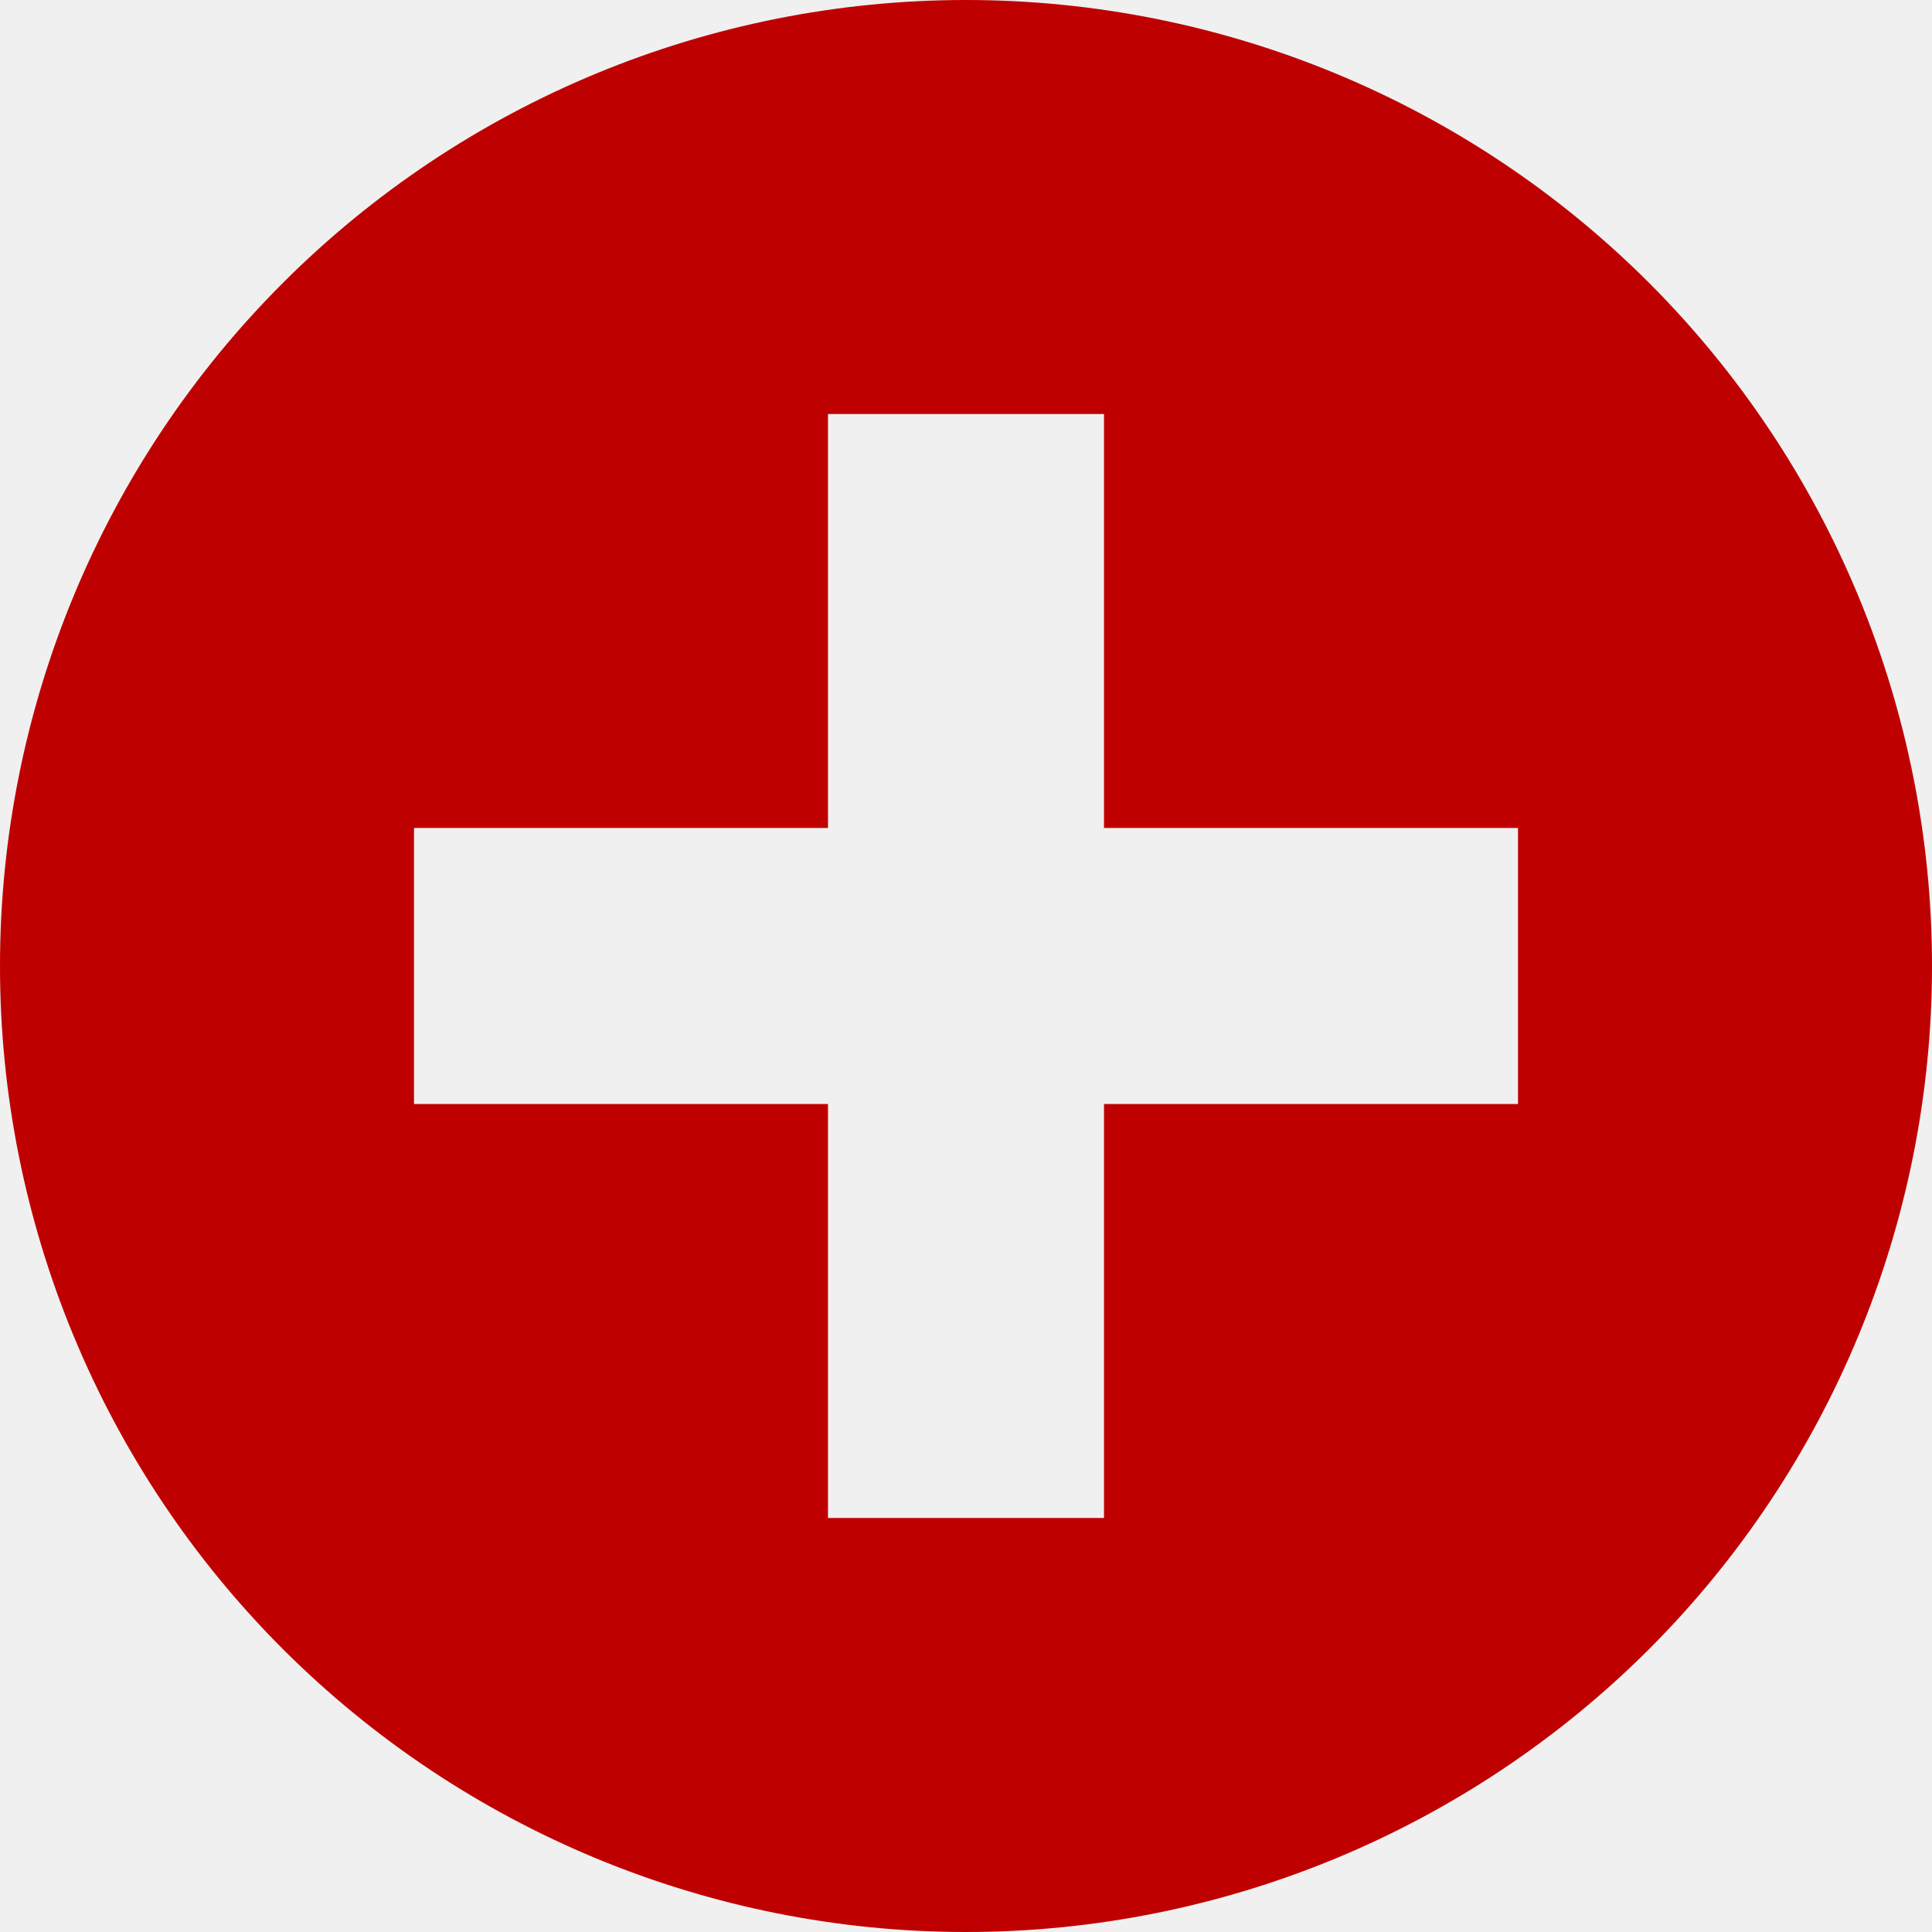
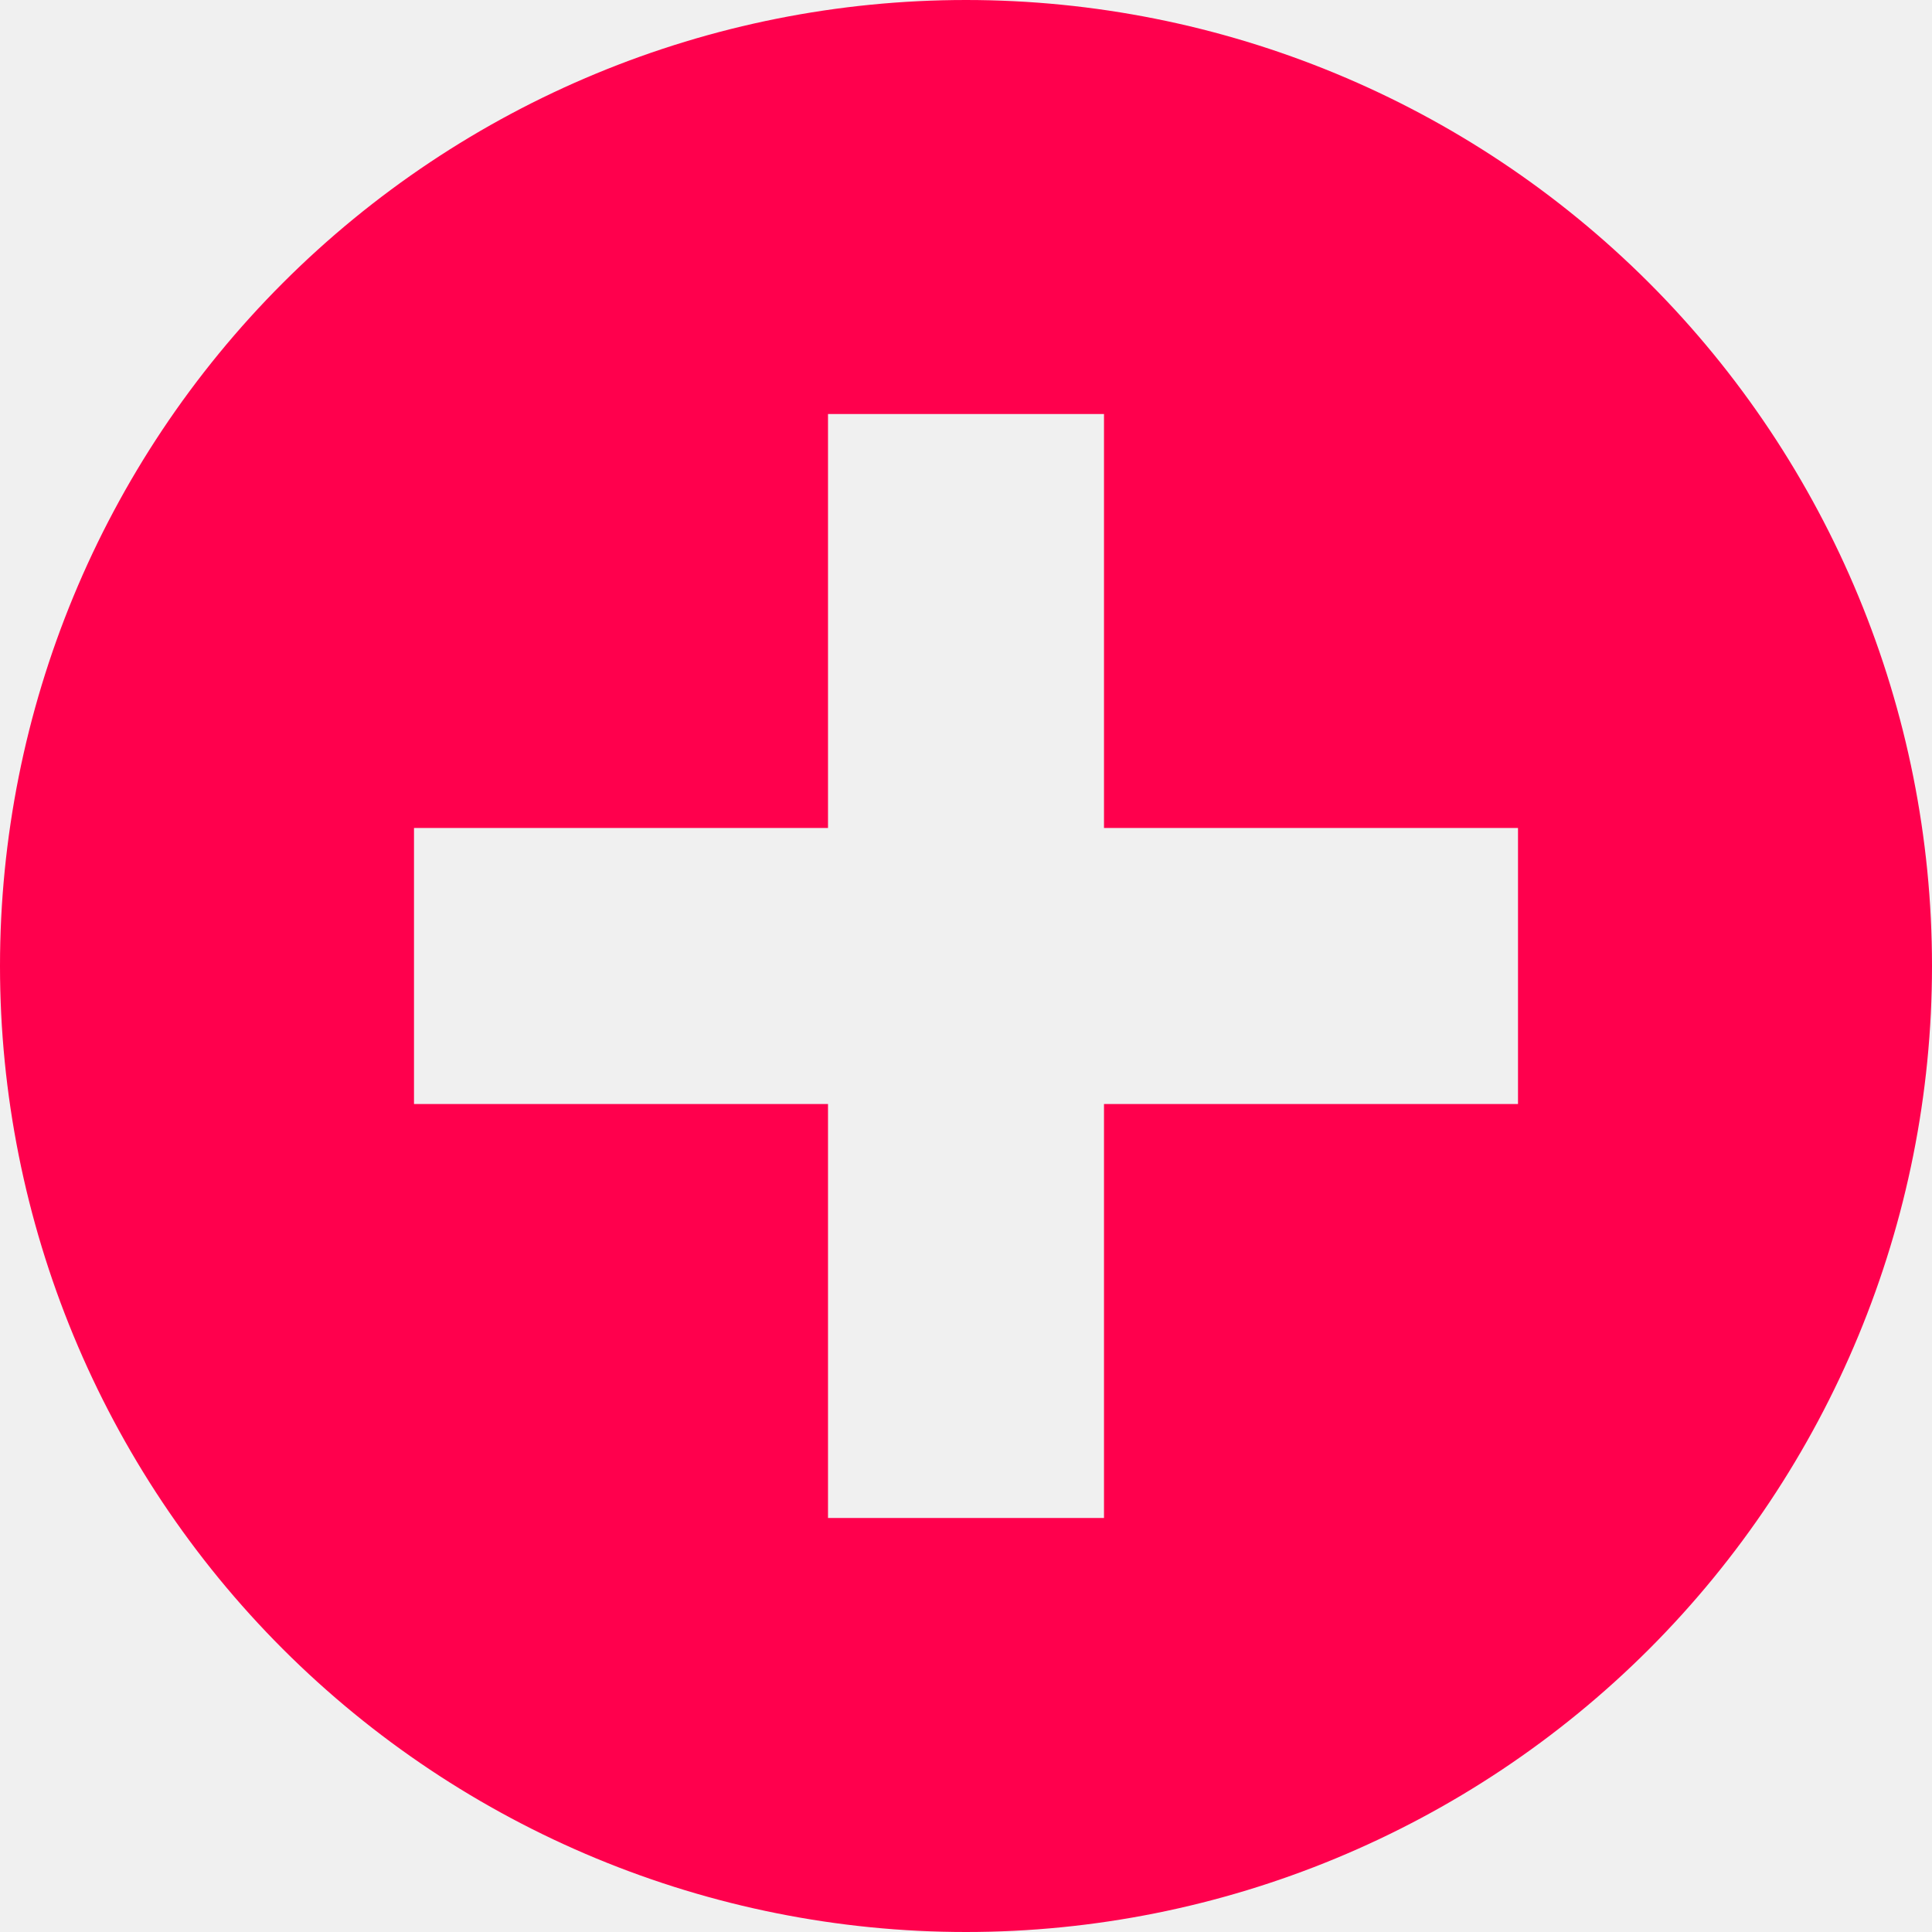
<svg xmlns="http://www.w3.org/2000/svg" width="14" height="14" viewBox="0 0 14 14" fill="none">
  <g clip-path="url(#clip0)">
-     <path d="M7 0C5.143 0 3.363 0.737 2.05 2.05C0.737 3.363 0 5.143 0 7C0 8.856 0.737 10.637 2.05 11.95C3.363 13.262 5.143 14 7 14C8.856 14 10.637 13.262 11.95 11.95C13.262 10.637 14 8.856 14 7C14 5.143 13.262 3.363 11.95 2.05C10.637 0.737 8.856 0 7 0V0ZM6 3H8V6H11V8H8V11H6V8H3V6H6V3Z" fill="#BF0000" />
+     <path d="M7 0C5.143 0 3.363 0.737 2.05 2.05C0.737 3.363 0 5.143 0 7C0 8.856 0.737 10.637 2.05 11.95C3.363 13.262 5.143 14 7 14C8.856 14 10.637 13.262 11.95 11.95C13.262 10.637 14 8.856 14 7C14 5.143 13.262 3.363 11.95 2.05C10.637 0.737 8.856 0 7 0V0ZM6 3H8V6H11V8H8V11H6V8H3V6H6V3Z" fill="#FF004D" />
  </g>
  <defs>
    <clipPath id="clip0">
      <rect width="14" height="14" fill="white" />
    </clipPath>
  </defs>
</svg>
